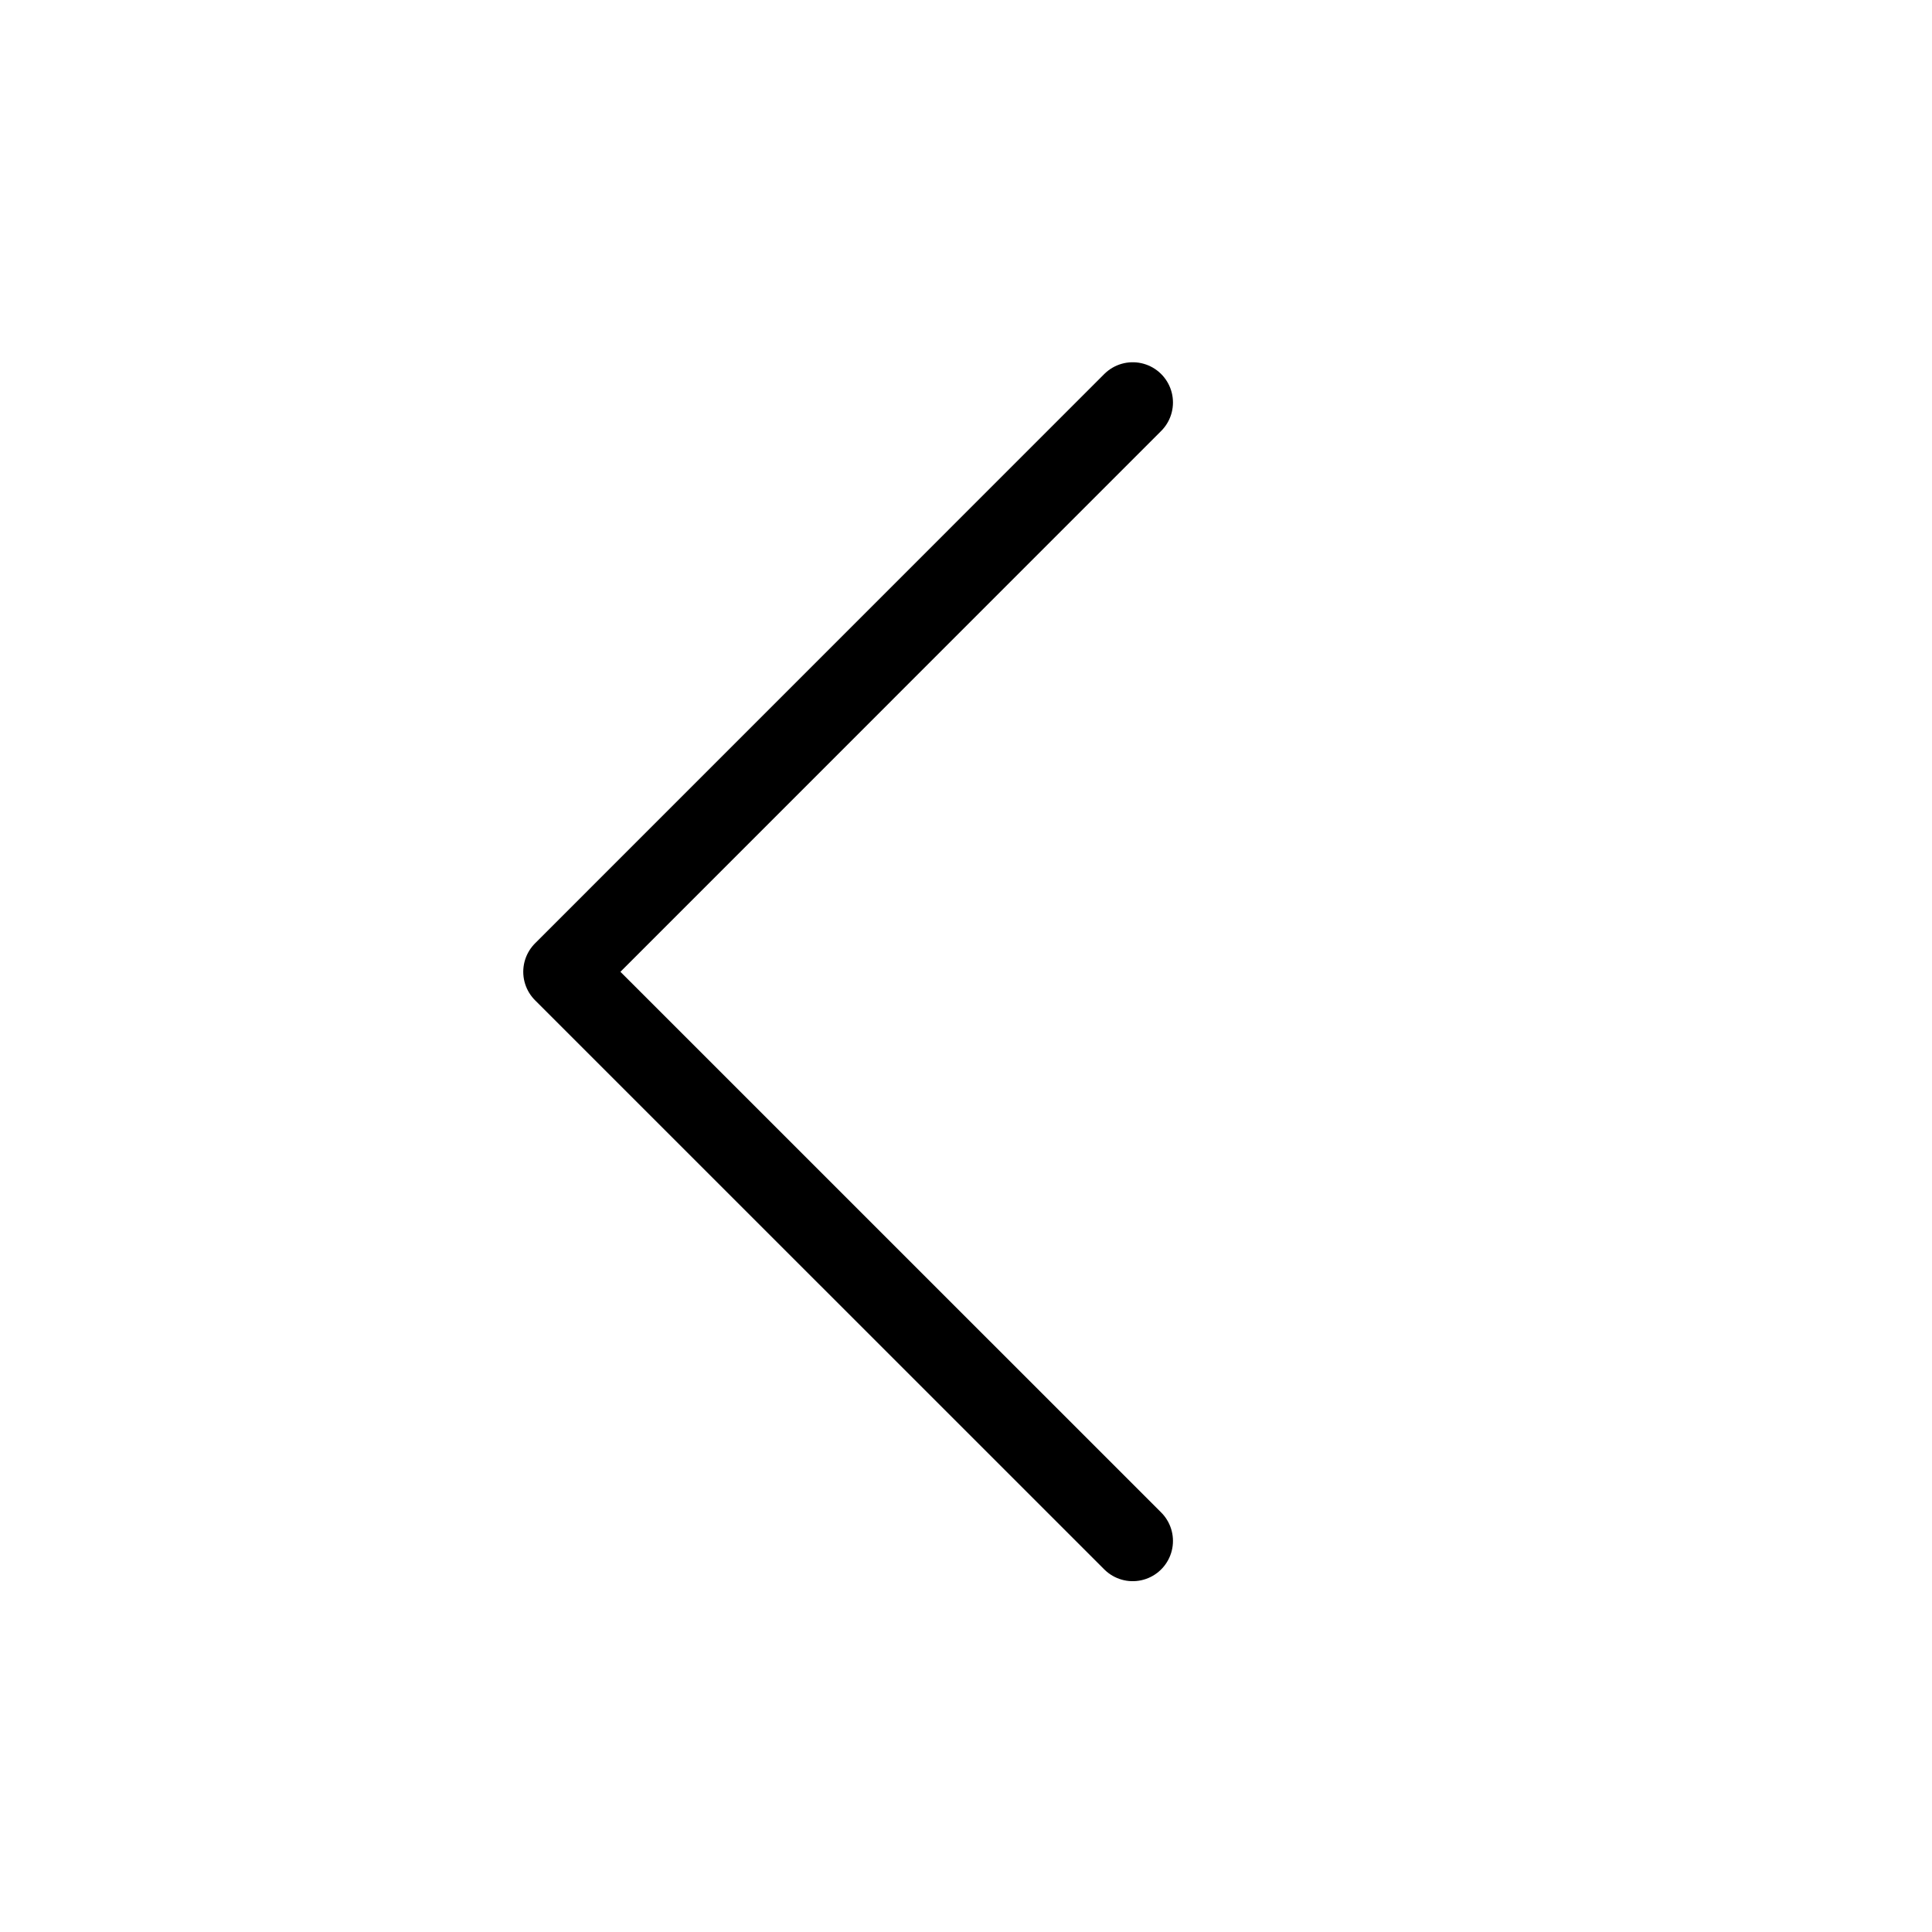
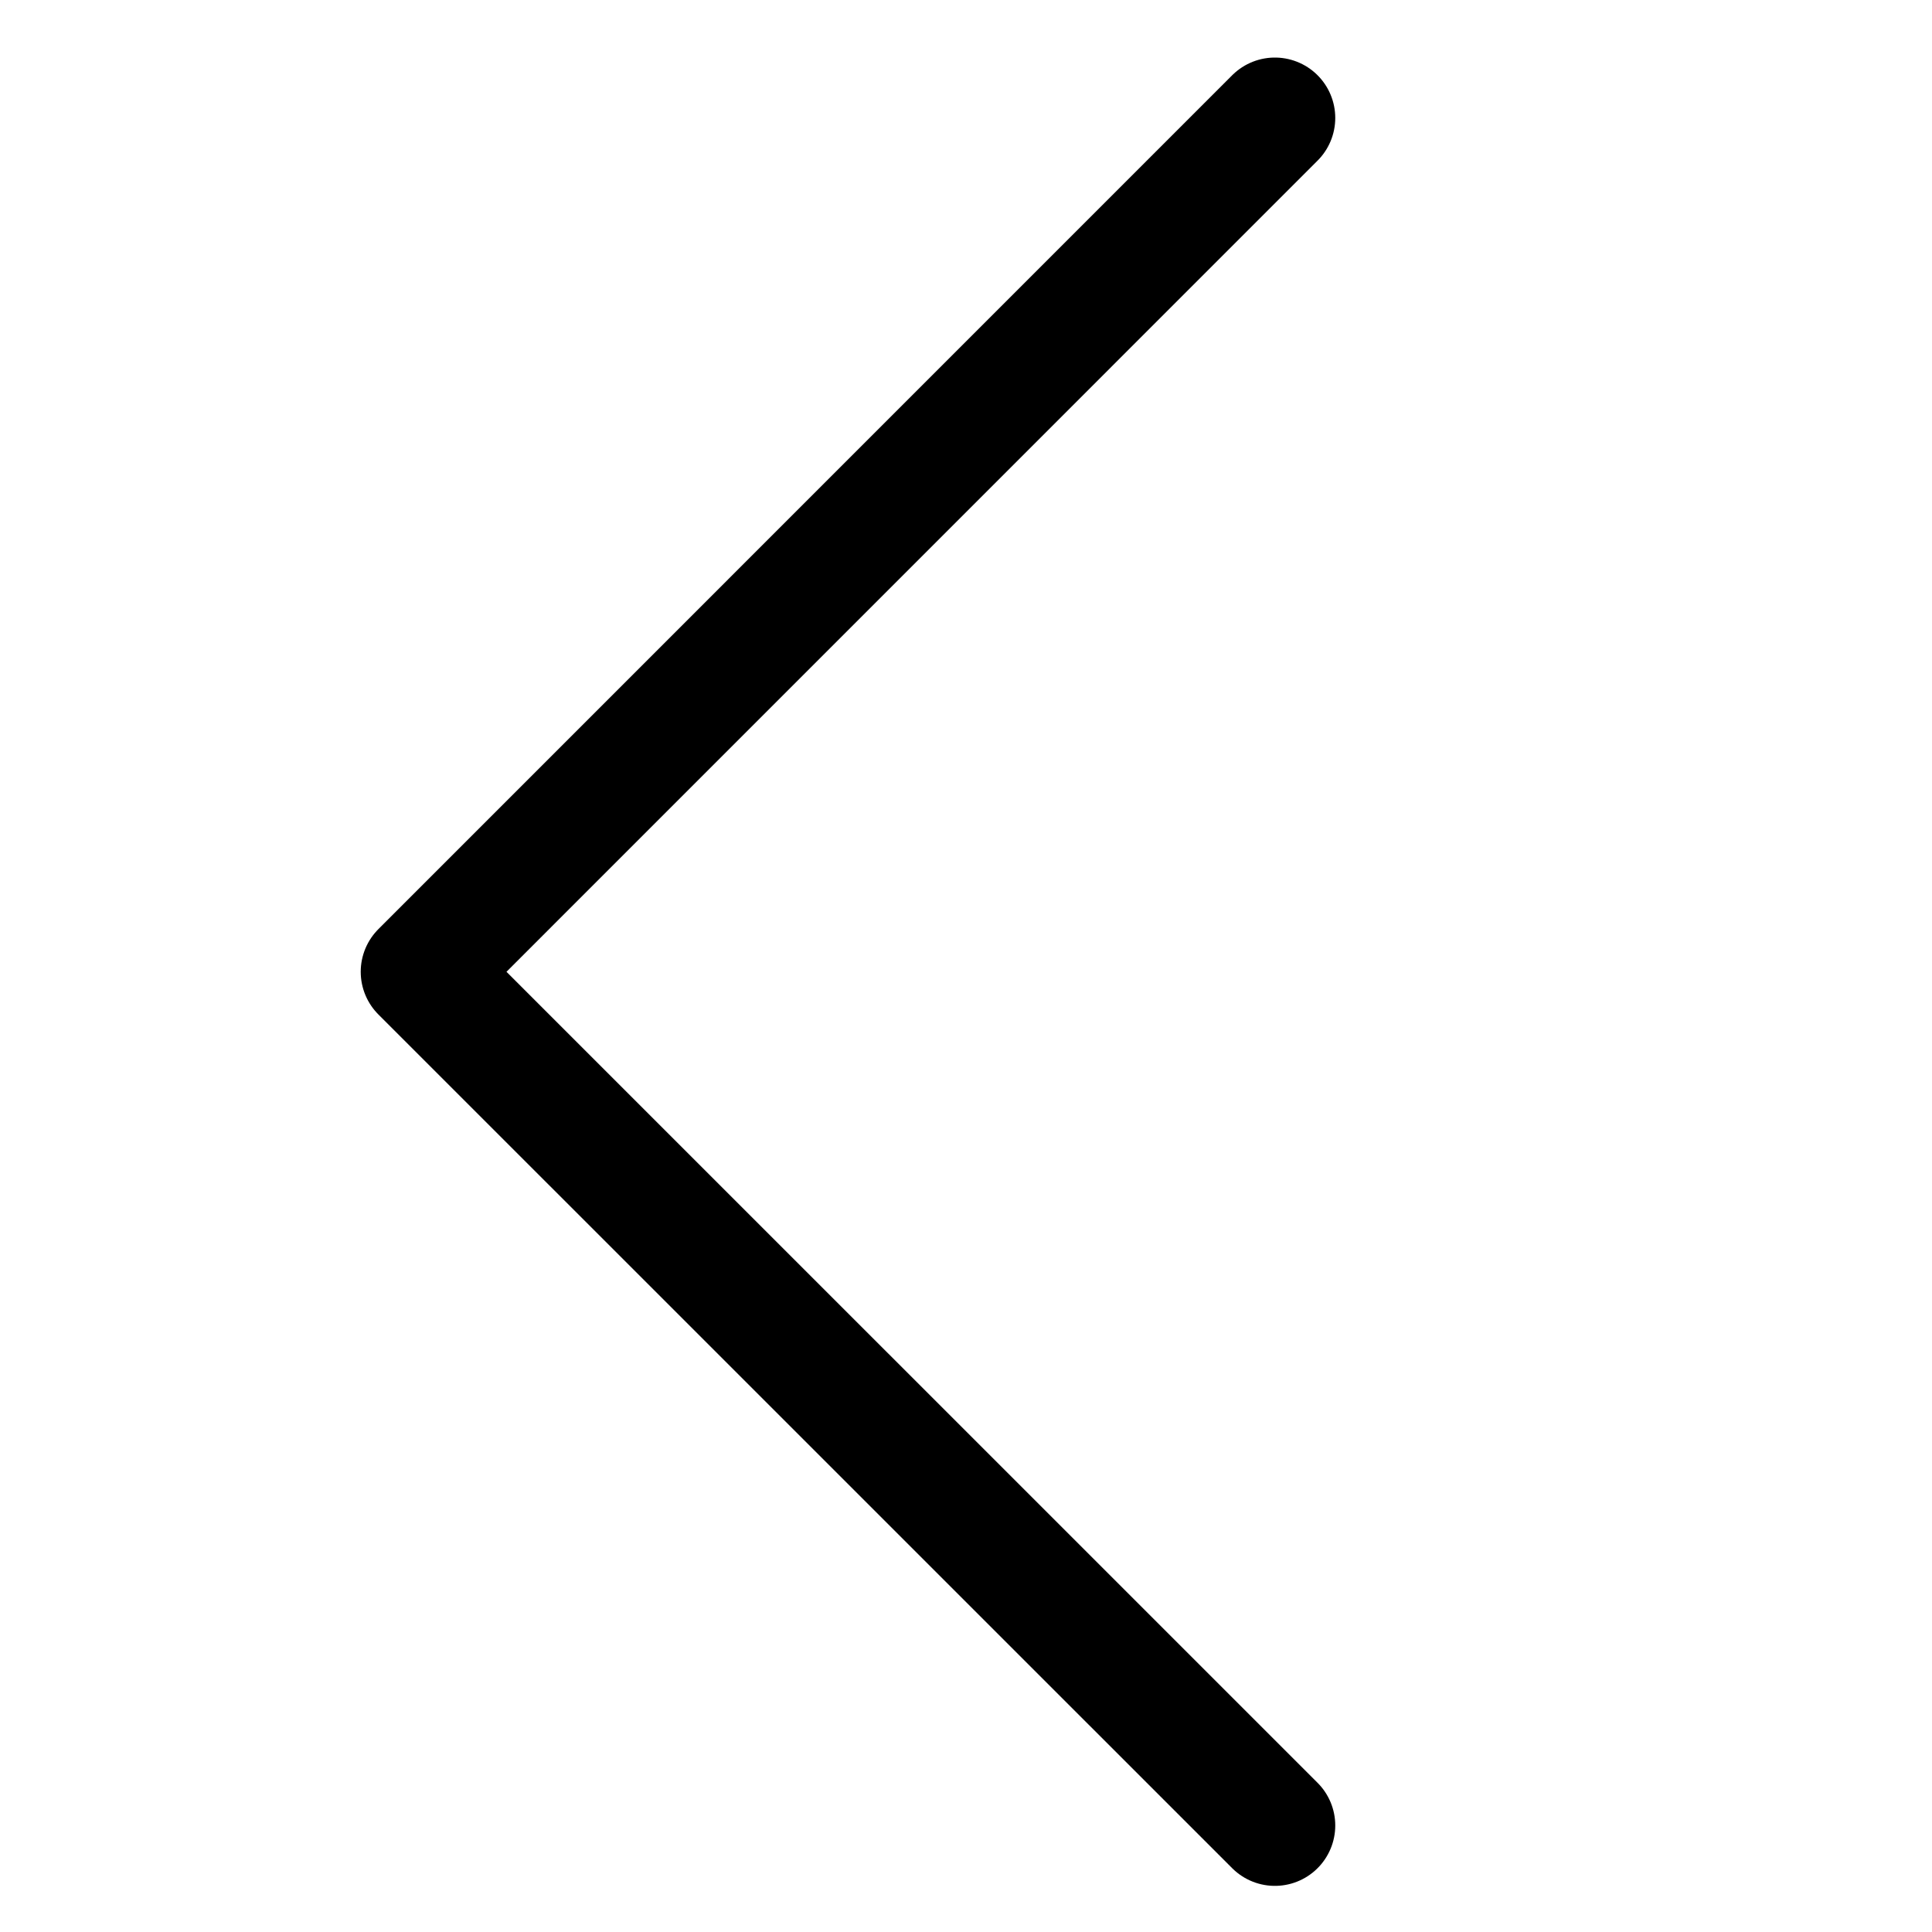
- <svg xmlns="http://www.w3.org/2000/svg" width="24" height="24" viewBox="0 0 24 24">
-   <path stroke="#000" d="M14.071 19.142L7 12.072 14.071 5" fill="none" fill-rule="evenodd" stroke-linecap="round" stroke-linejoin="round" />
+ <svg xmlns="http://www.w3.org/2000/svg" width="24" height="24" viewBox="0 0 24 24" version="1.1" id="svg6">
+   <defs id="defs10" />
+   <path d="M 15.837,22.677 5.231,12.072 15.837,1.465" id="path4" style="fill:none;fill-rule:evenodd;stroke:#000000;stroke-width:1.5;stroke-linecap:round;stroke-linejoin:round" />
</svg>
